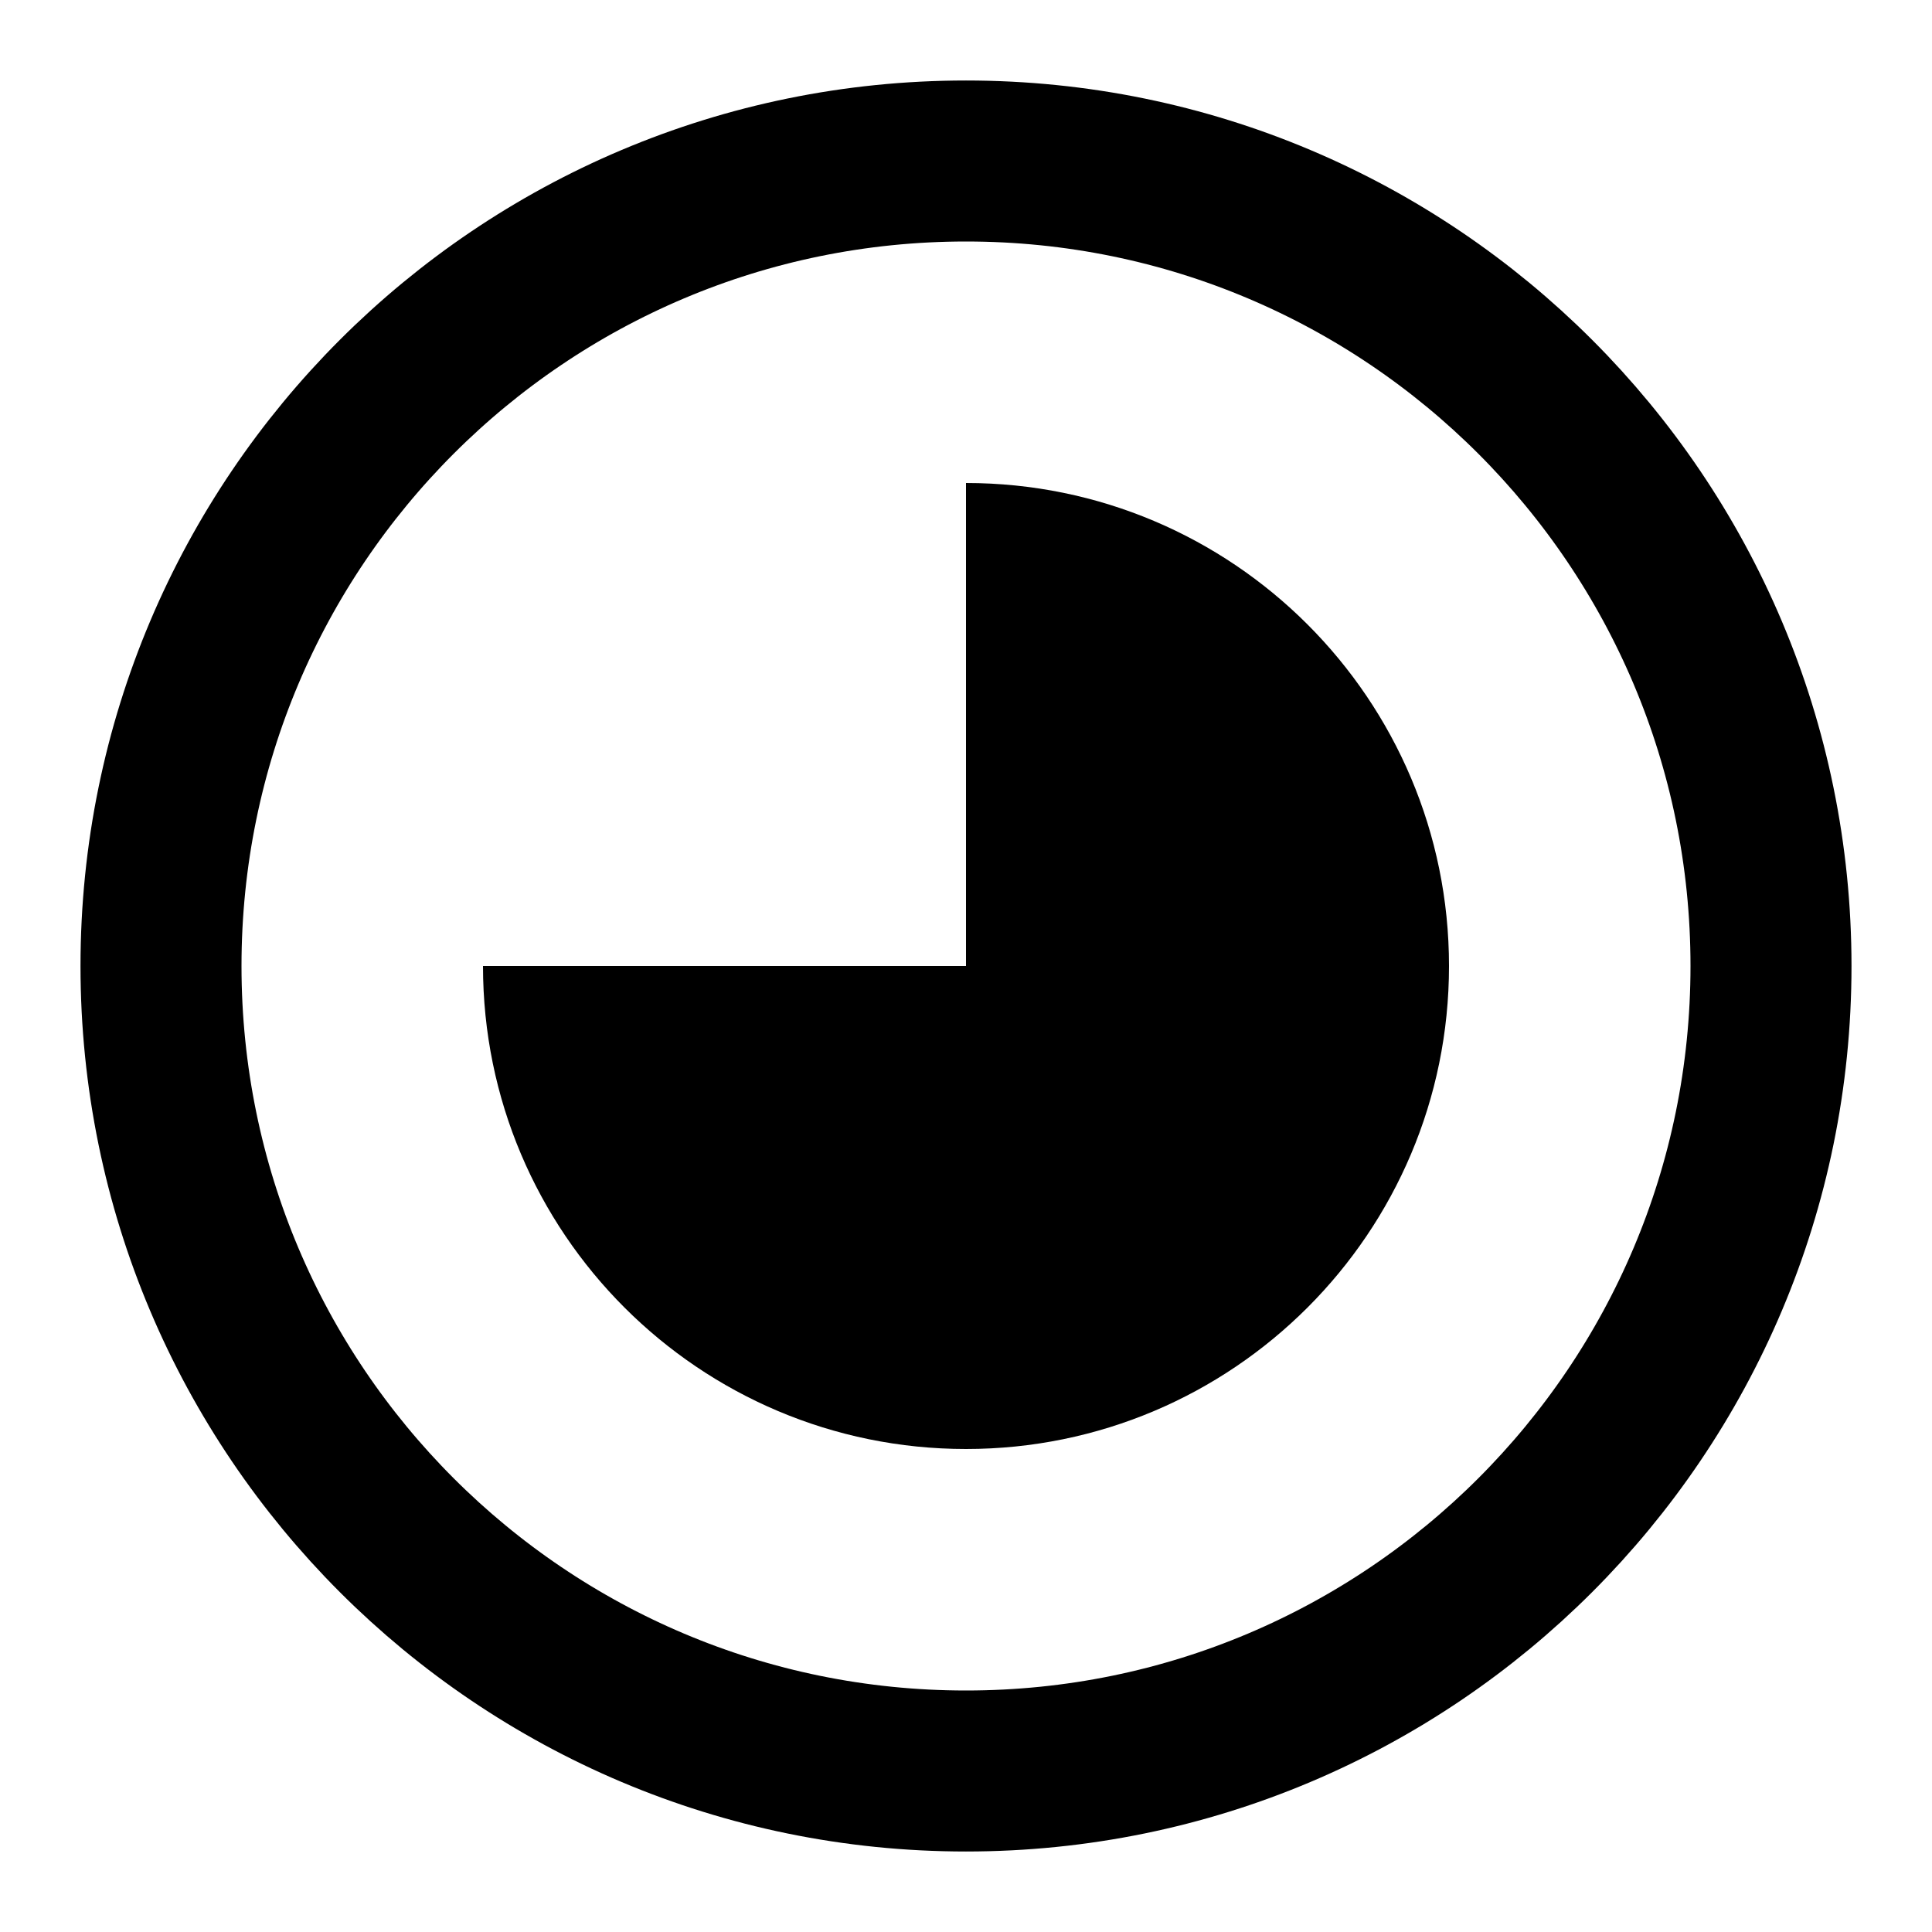
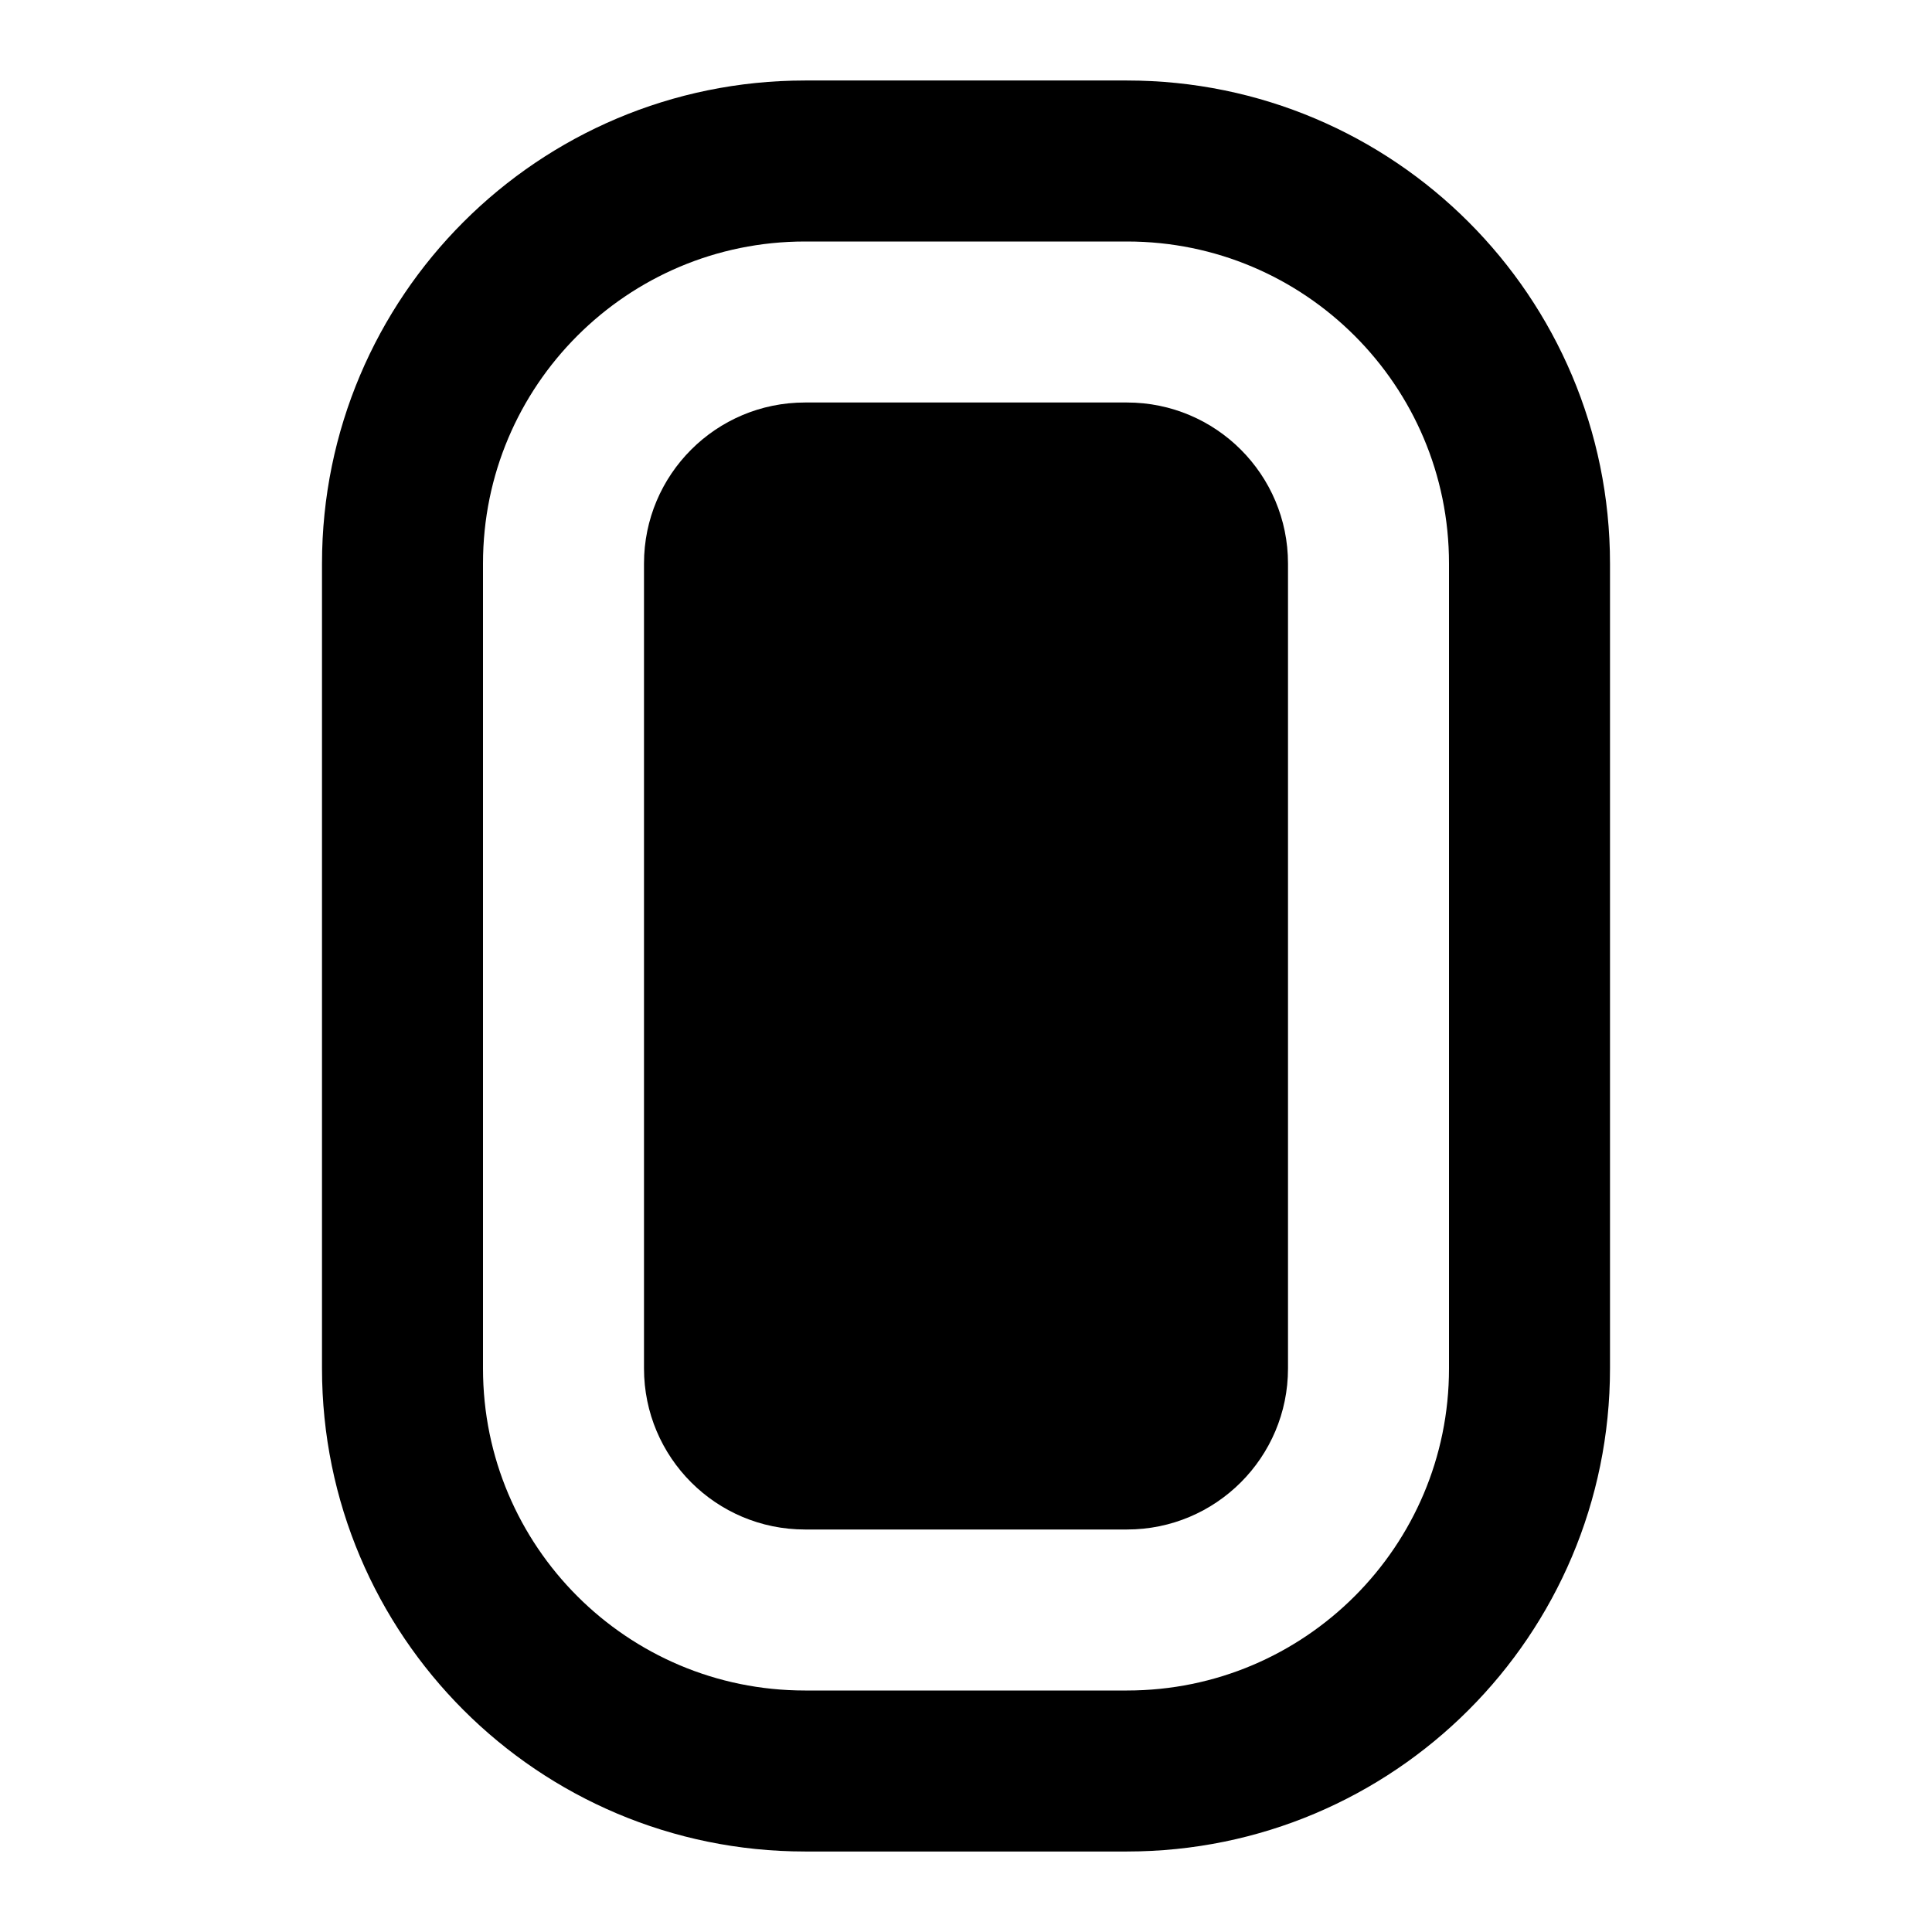
<svg xmlns="http://www.w3.org/2000/svg" width="24" height="24" viewBox="0 0 24 24" fill="currentColor">
-   <circle cx="12" cy="12" r="10" fill="none" stroke="currentColor" stroke-width="2" />
-   <path d="M12 12V6a6 6 0 1 1-6 6Z" />
+   <rect x="5" y="2" width="14" height="20" rx="5" fill="none" stroke="currentColor" stroke-width="2" />
+   <rect x="8" y="5" width="8" height="14" rx="2" />
</svg>
